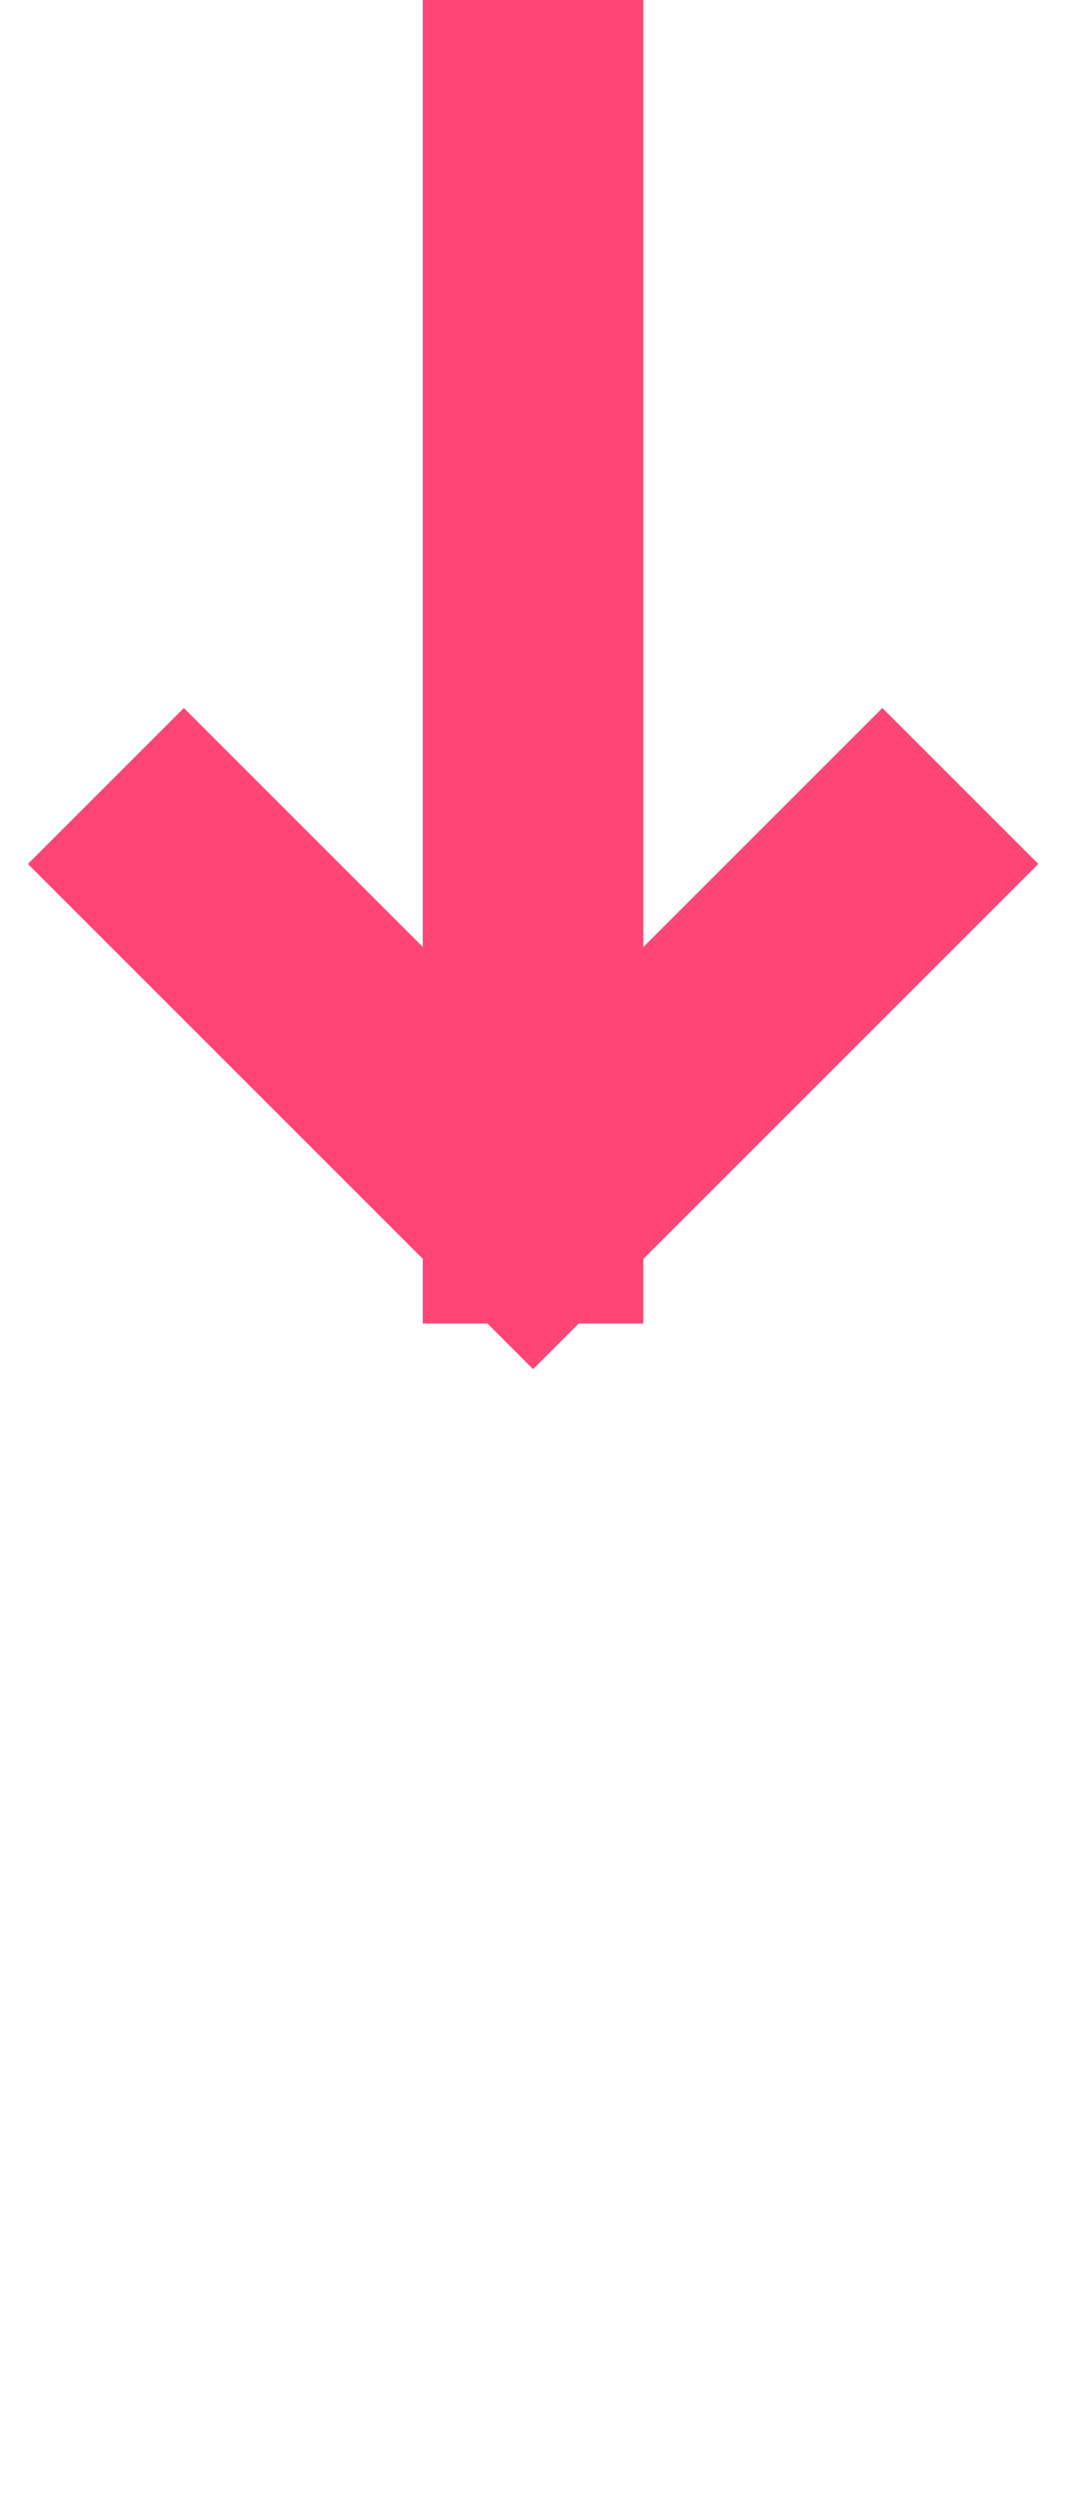
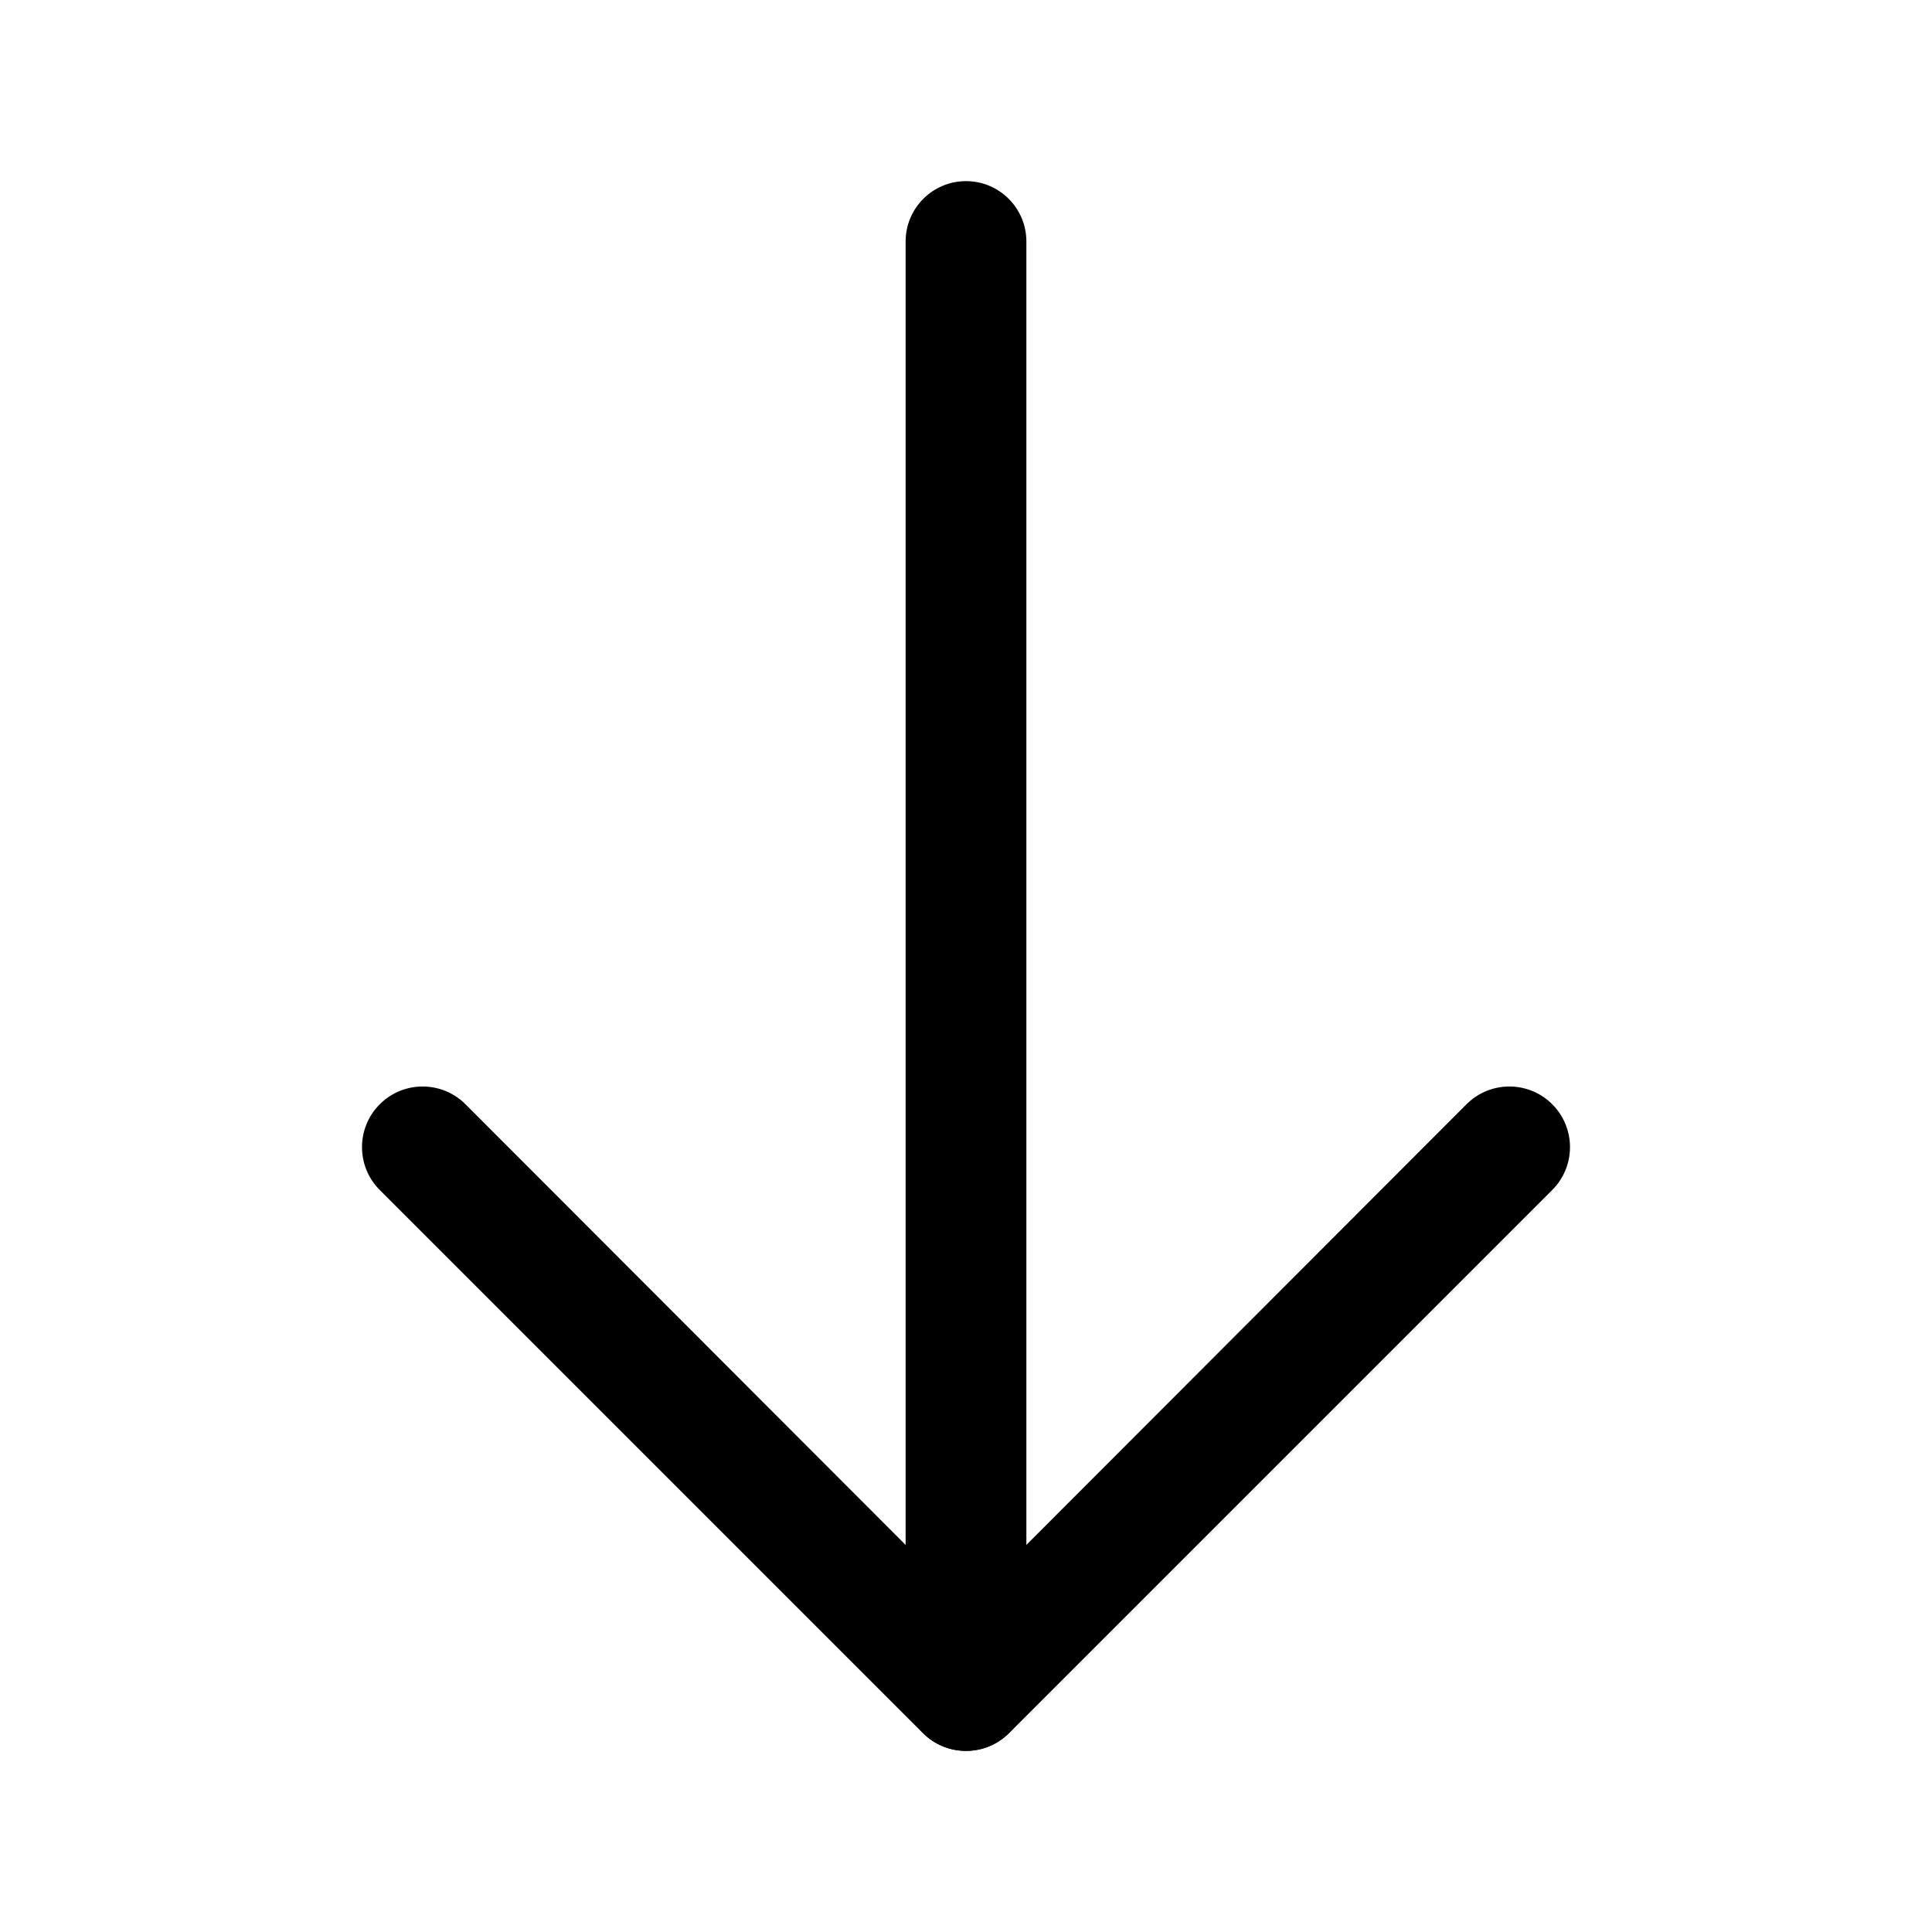
- <svg xmlns="http://www.w3.org/2000/svg" width="29" height="68" viewBox="0 0 29 68" fill="none">
-   <g id="Arrow">
-     <path id="Vector 1" d="M24 23.5L14.5 33M14.5 33L5 23.5M14.5 33L14.5 3" stroke="#FF4575" stroke-width="6" stroke-linecap="square" stroke-linejoin="round" />
+ <svg xmlns="http://www.w3.org/2000/svg" viewBox="0 0 32 32">
+   <defs>
+     <style>.cls-1{fill:none;}</style>
+   </defs>
+   <g data-name="Layer 2" id="Layer_2">
+     <path d="M16,29a1,1,0,0,1-.71-.29l-9-9a1,1,0,0,1,1.42-1.42L16,26.59l8.29-8.3a1,1,0,0,1,1.42,1.42l-9,9A1,1,0,0,1,16,29Z" />
+     <path d="M16,29a1,1,0,0,1-1-1V4a1,1,0,0,1,2,0V28A1,1,0,0,1,16,29Z" />
+   </g>
+   <g id="frame">
+     <rect class="cls-1" height="32" width="32" />
  </g>
</svg>
